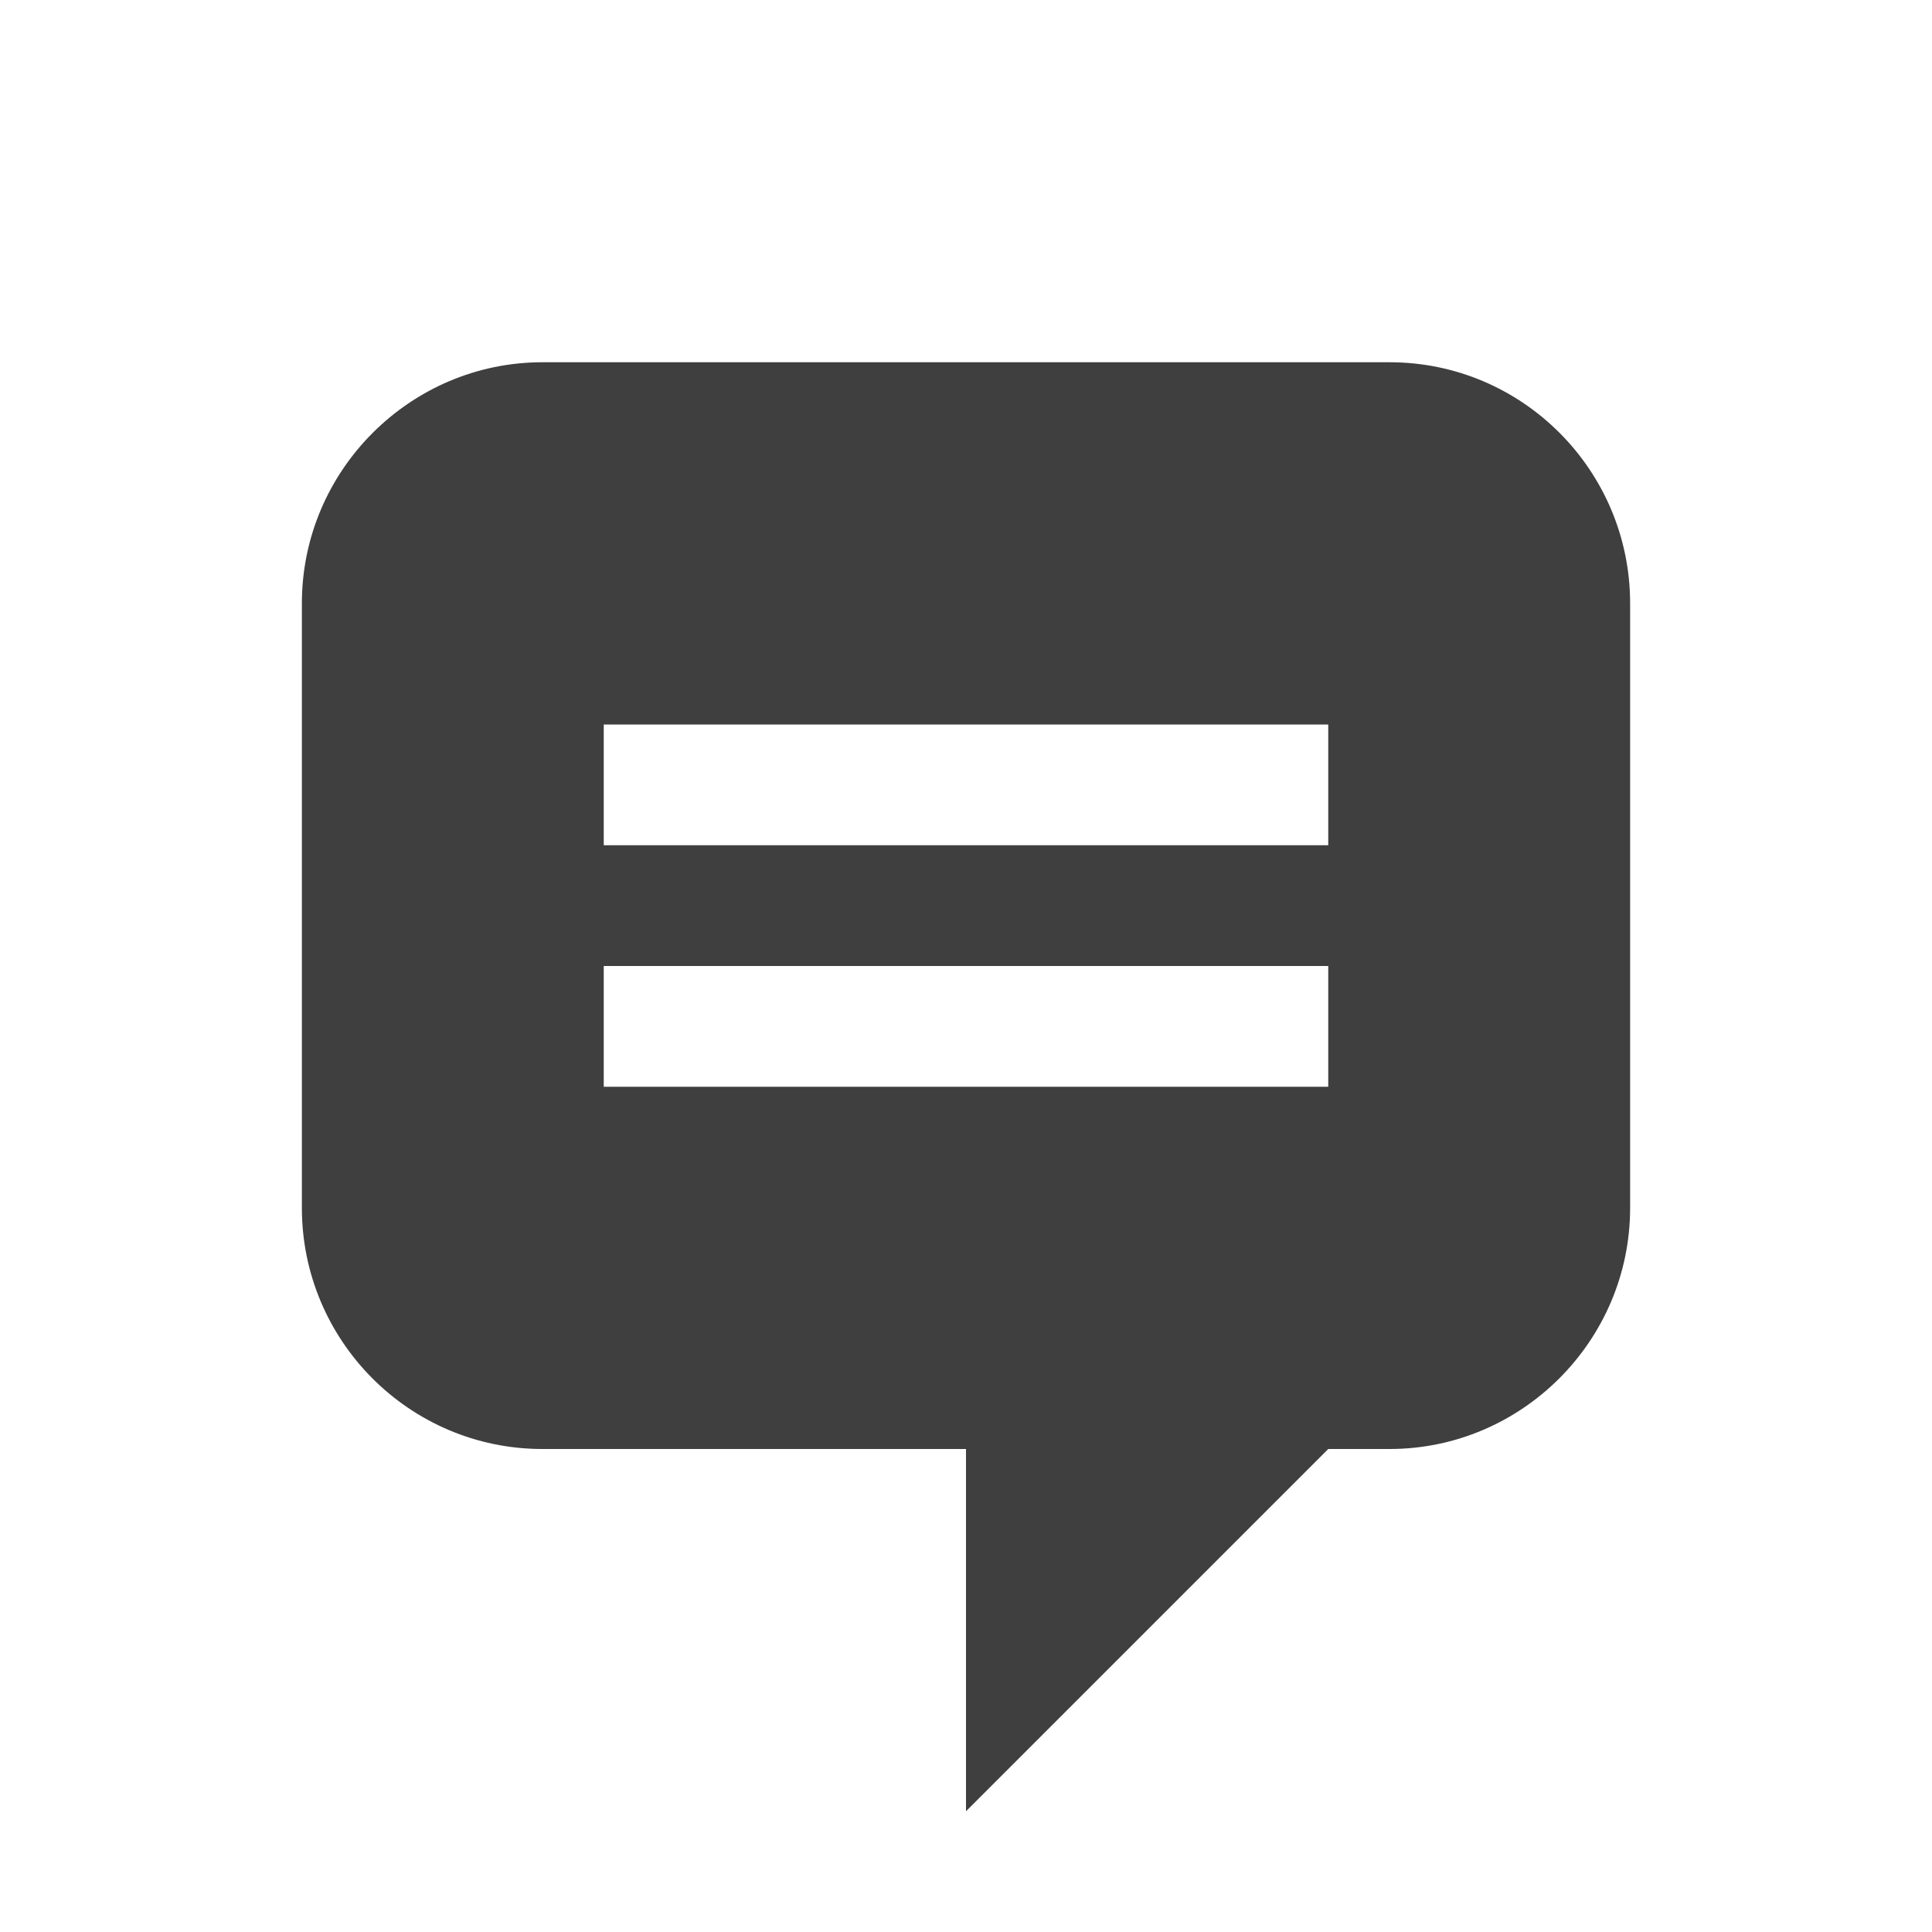
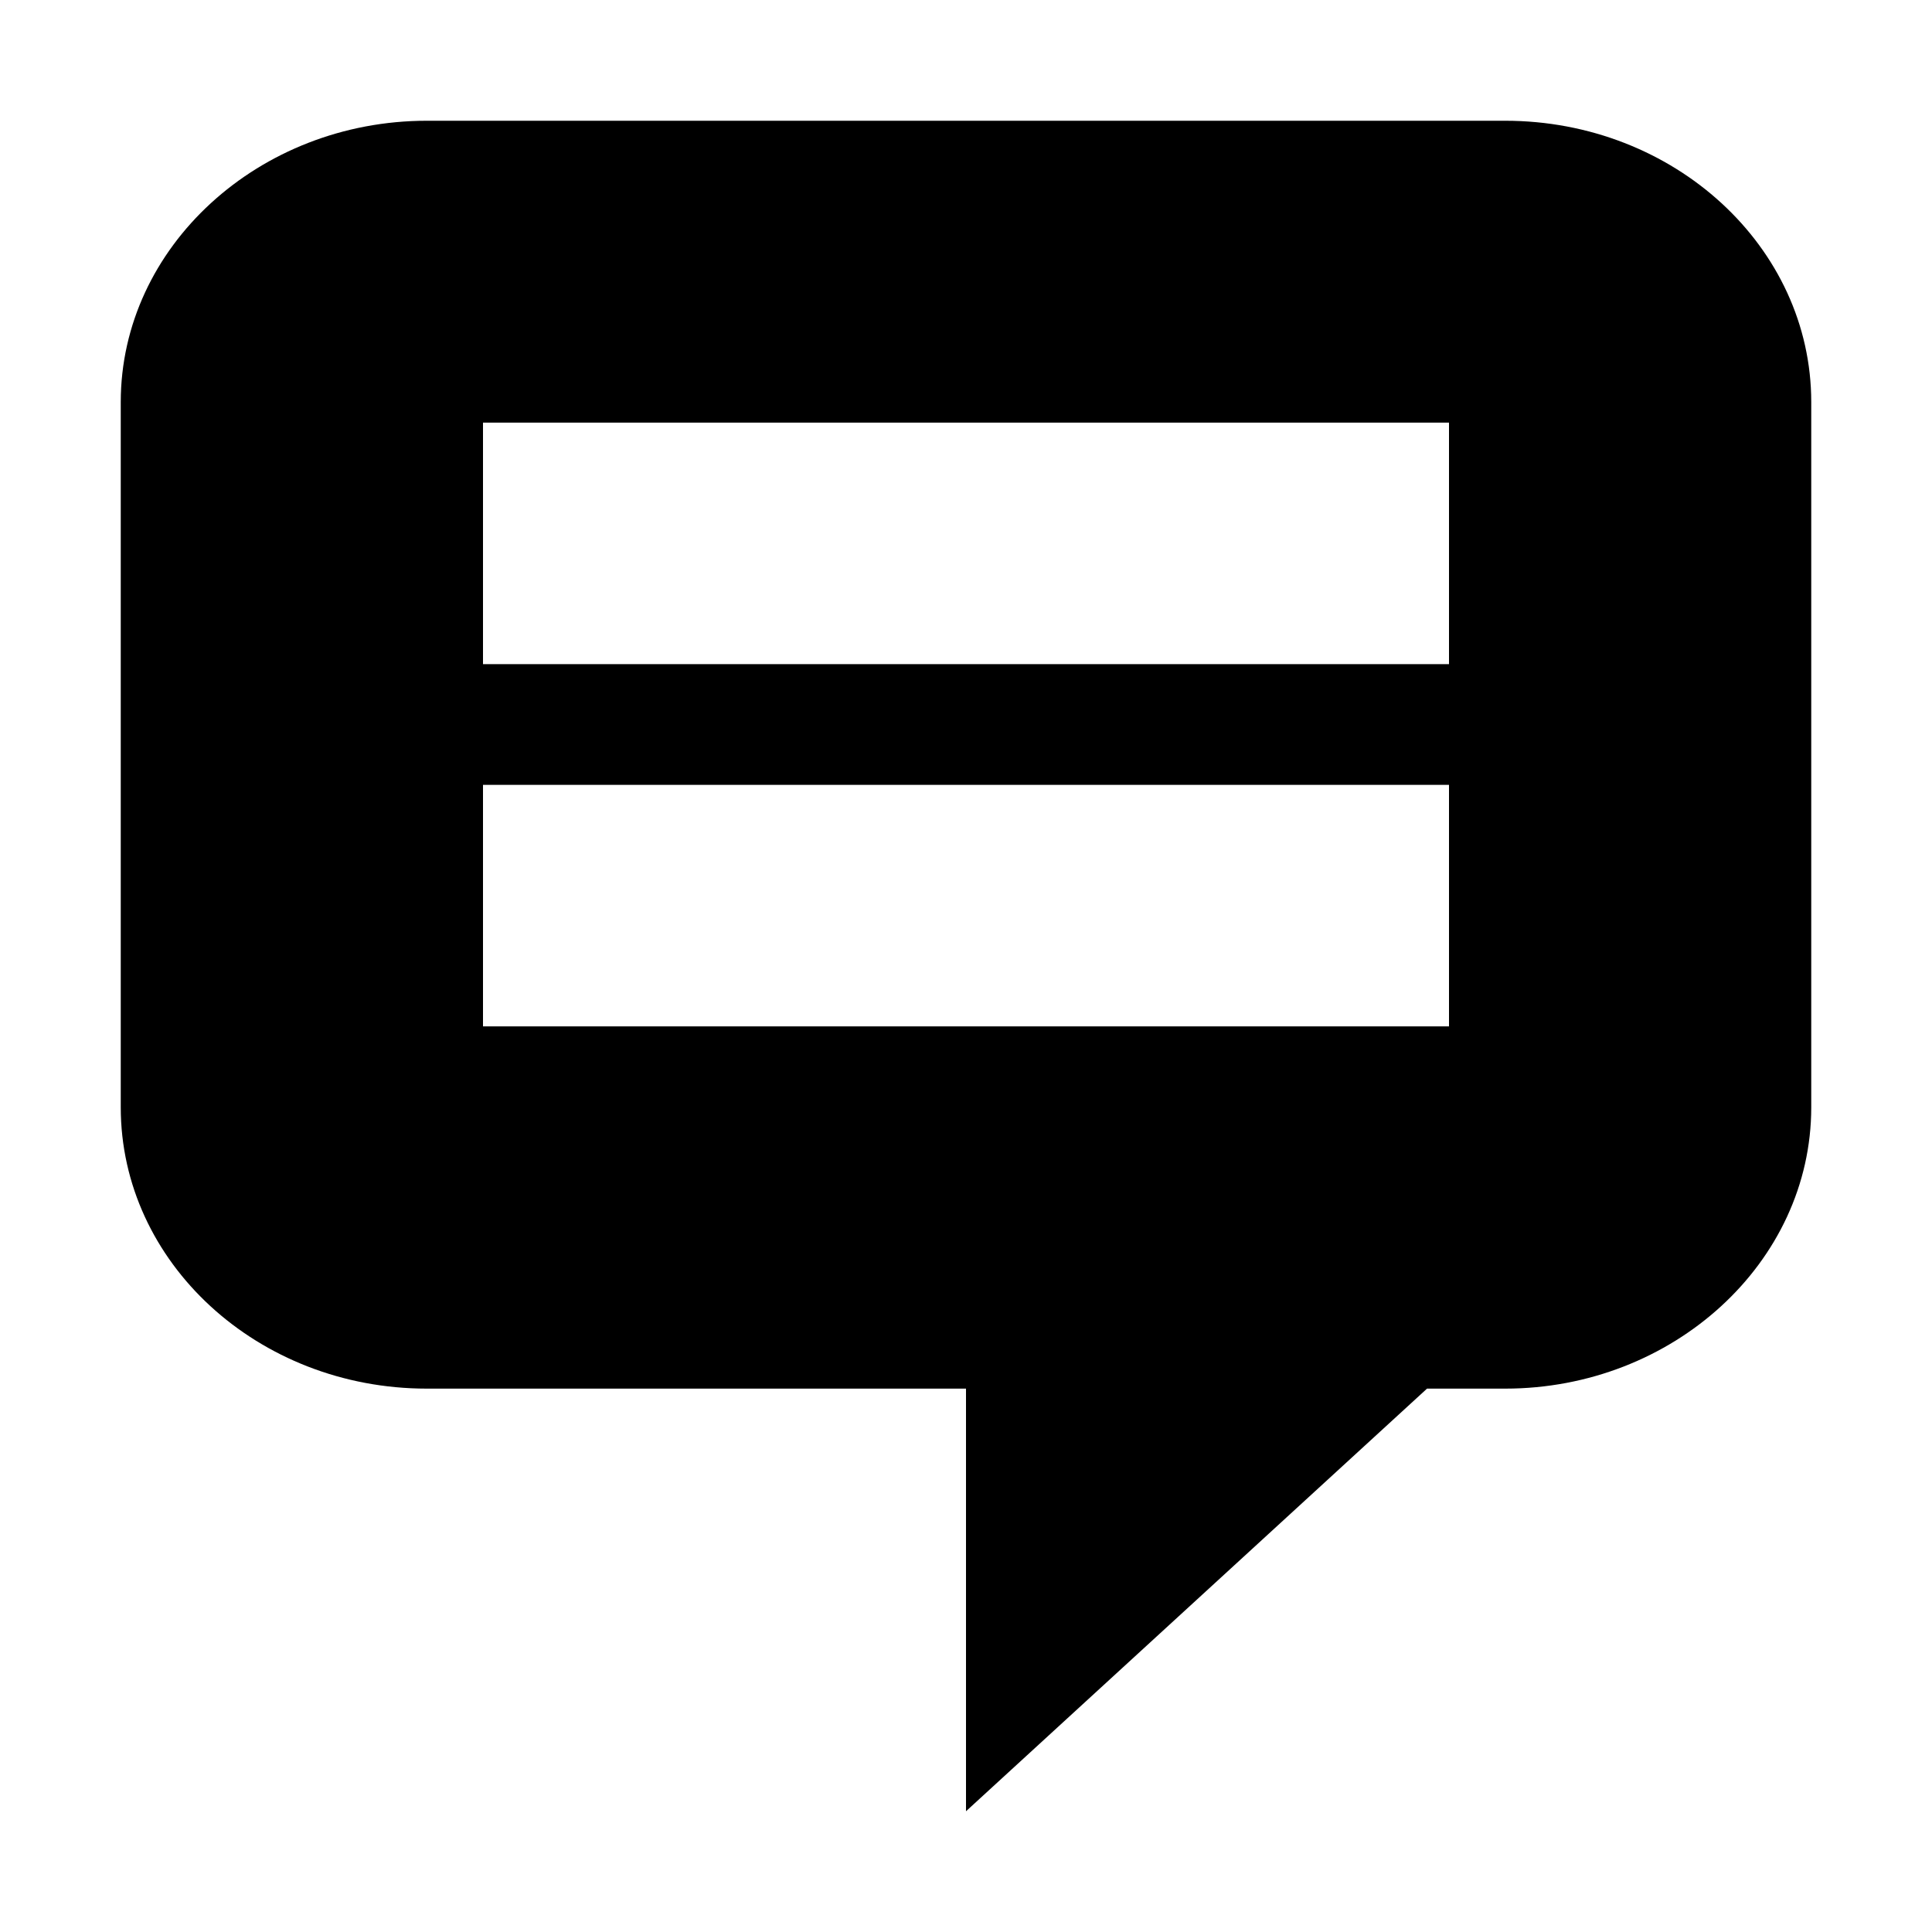
<svg xmlns="http://www.w3.org/2000/svg" width="16px" height="16px" viewBox="0 0 16 16" version="1.1">
-   <g id="Icon/Speech" stroke="none" stroke-width="1" fill="none" fill-rule="evenodd">
-     <g id="speech" transform="translate(2, 3)" fill="#3F3F3F">
-       <path d="M9.508,0 C10.608,0 11.5,0.896 11.5,1.997 L11.5,7.003 C11.5,8.106 10.6,9 9.508,9 L9,9 L6,12 L6,9 L2.492,9 C1.392,9 0.5,8.104 0.5,7.003 L0.5,1.997 C0.5,0.894 1.4,0 2.492,0 L9.508,0 Z M9,5 L3,5 L3,6 L9,6 L9,5 Z M9,3 L3,3 L3,4 L9,4 L9,3 Z" id="Shape" />
+   <g id="Icon/Annotate-Icon" stroke="none" stroke-width="1" fill="none" fill-rule="evenodd">
+     <g id="Symbols---Icon---Annotate-Icon" transform="translate(1, 1)" fill="#000000">
+       <path d="M11.465,0 C12.865,0 14,1.045 14,2.33 L14,8.17 C14,9.457 12.854,10.5 11.465,10.5 L10.818,10.5 L7,14 L7,10.5 L2.535,10.5 C1.135,10.5 0,9.455 0,8.17 L0,2.33 C0,1.043 1.146,0 2.535,0 L11.465,0 Z M11,5.5 L3,5.5 L3,7.5 L11,7.5 L11,5.5 Z M11,2.5 L3,2.5 L3,4.5 L11,4.5 L11,2.5 Z" id="Shape" />
    </g>
  </g>
</svg>
